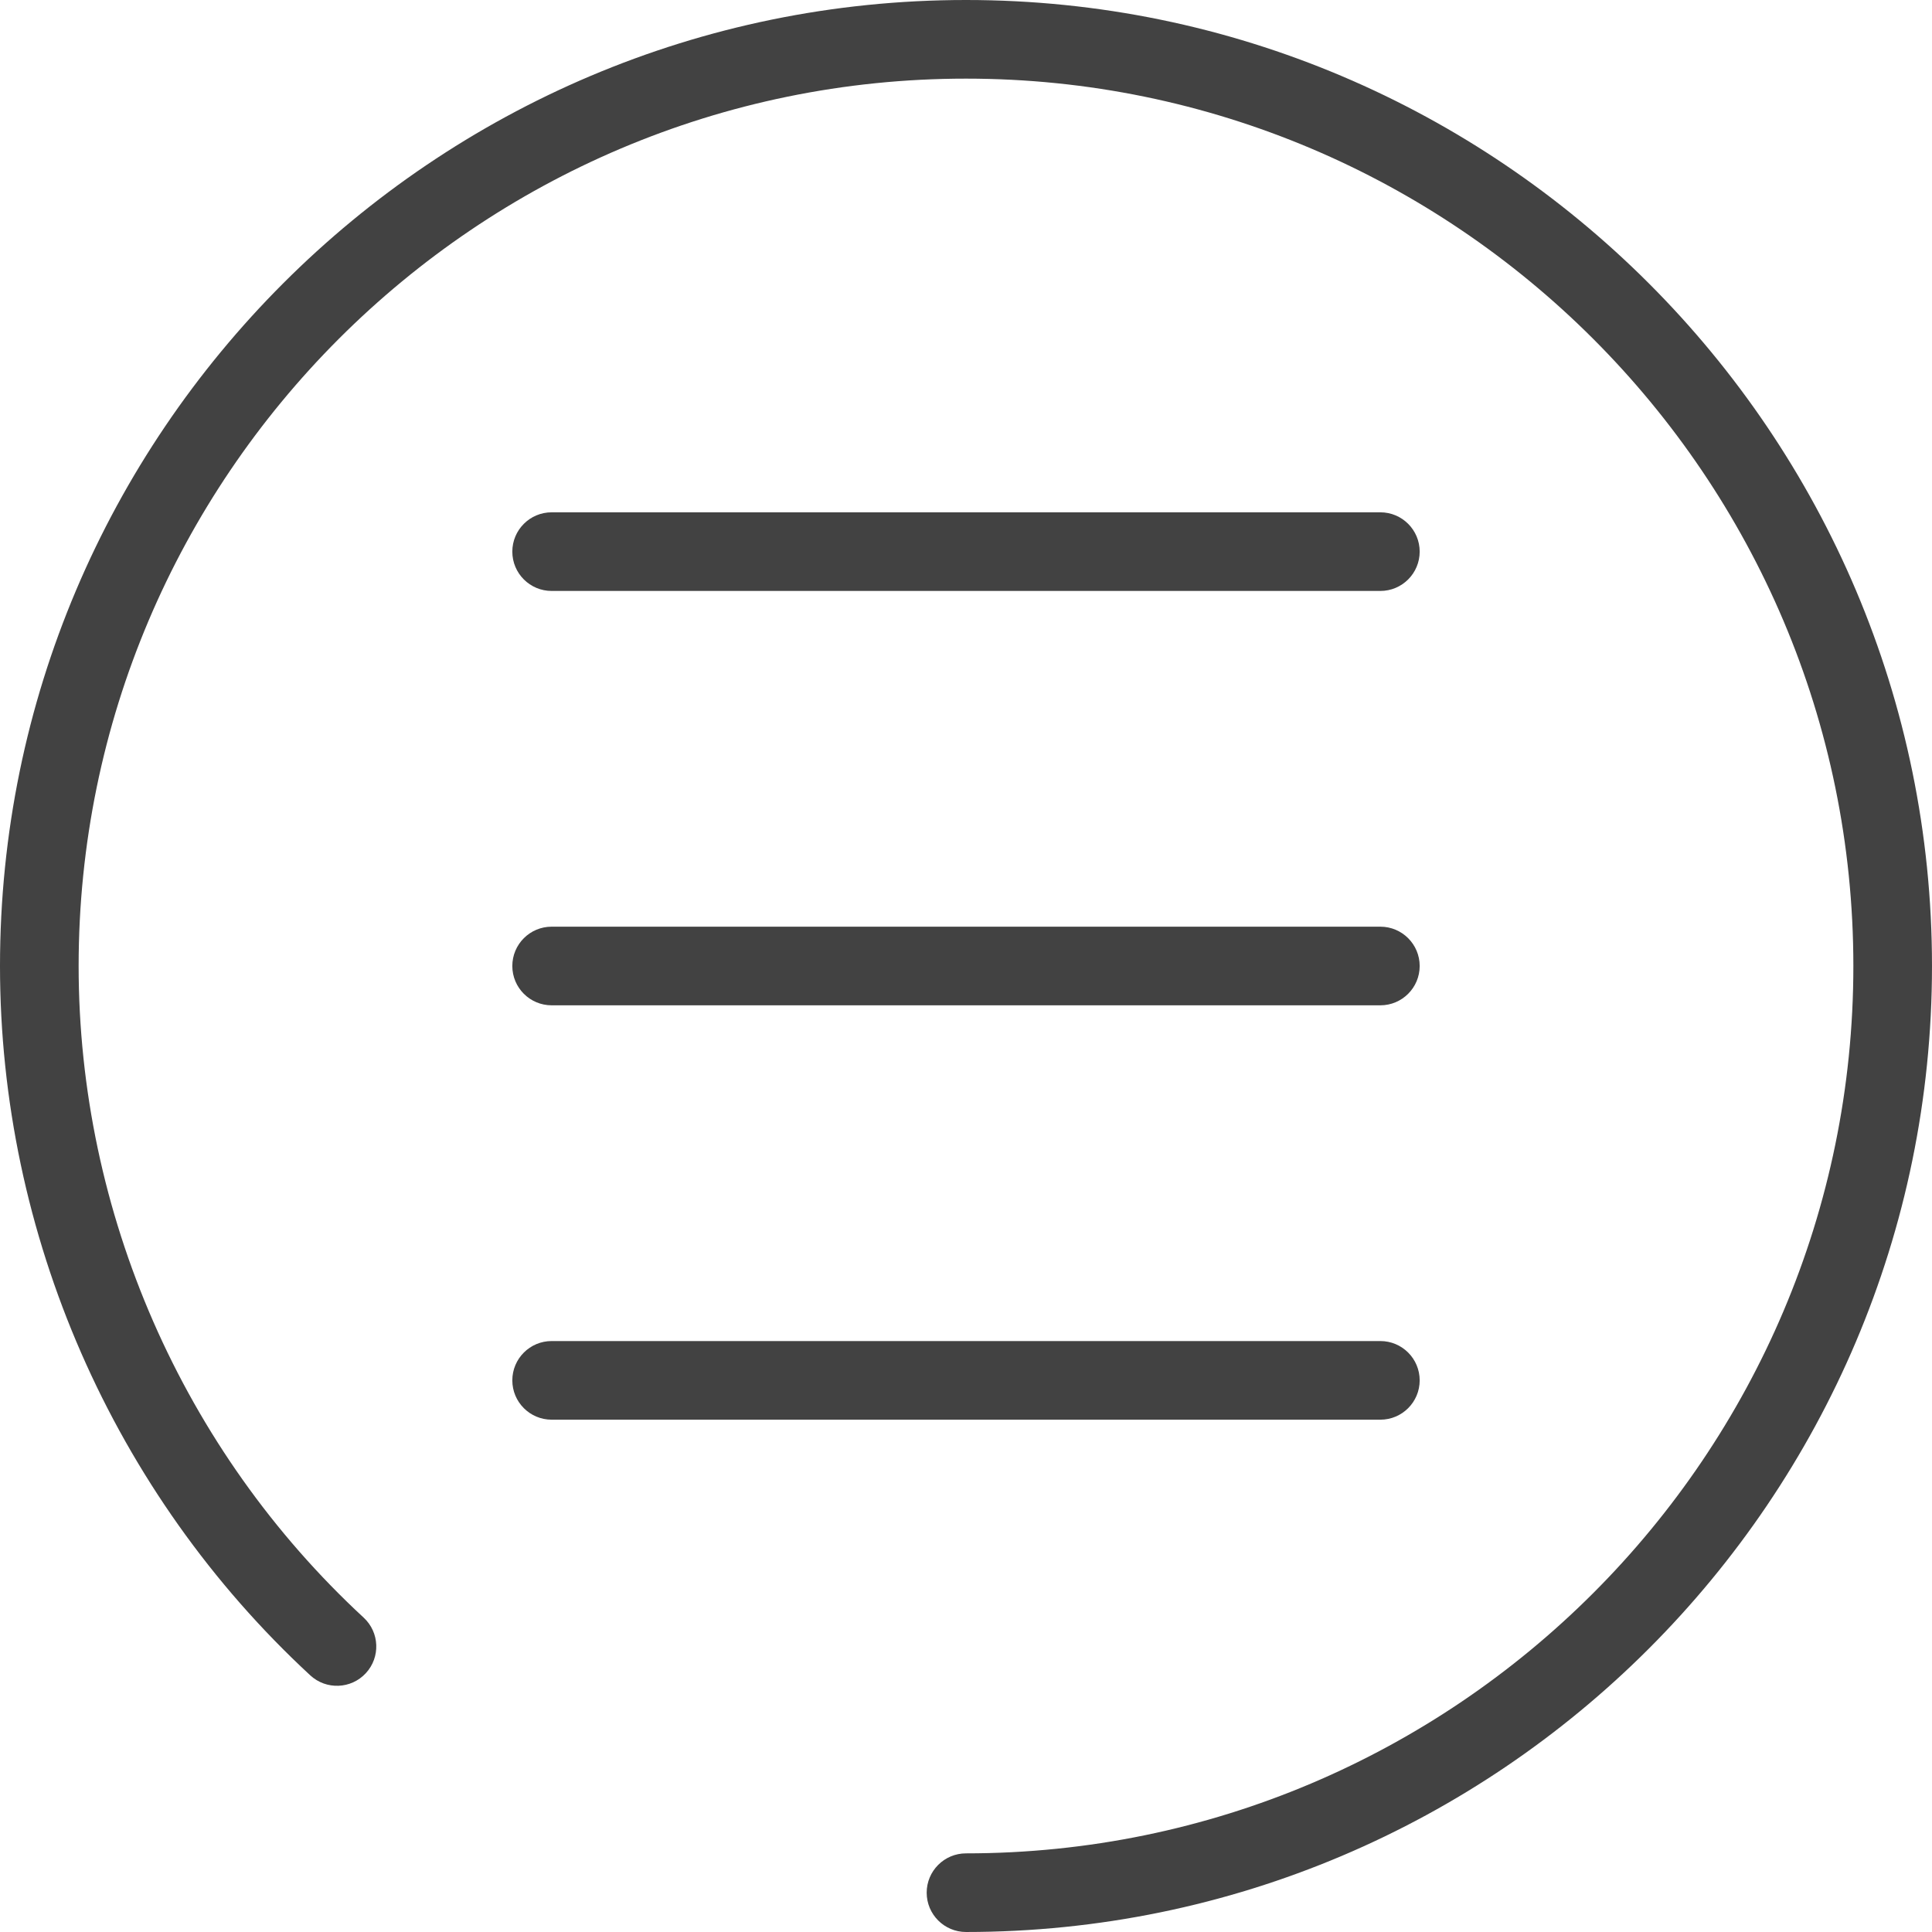
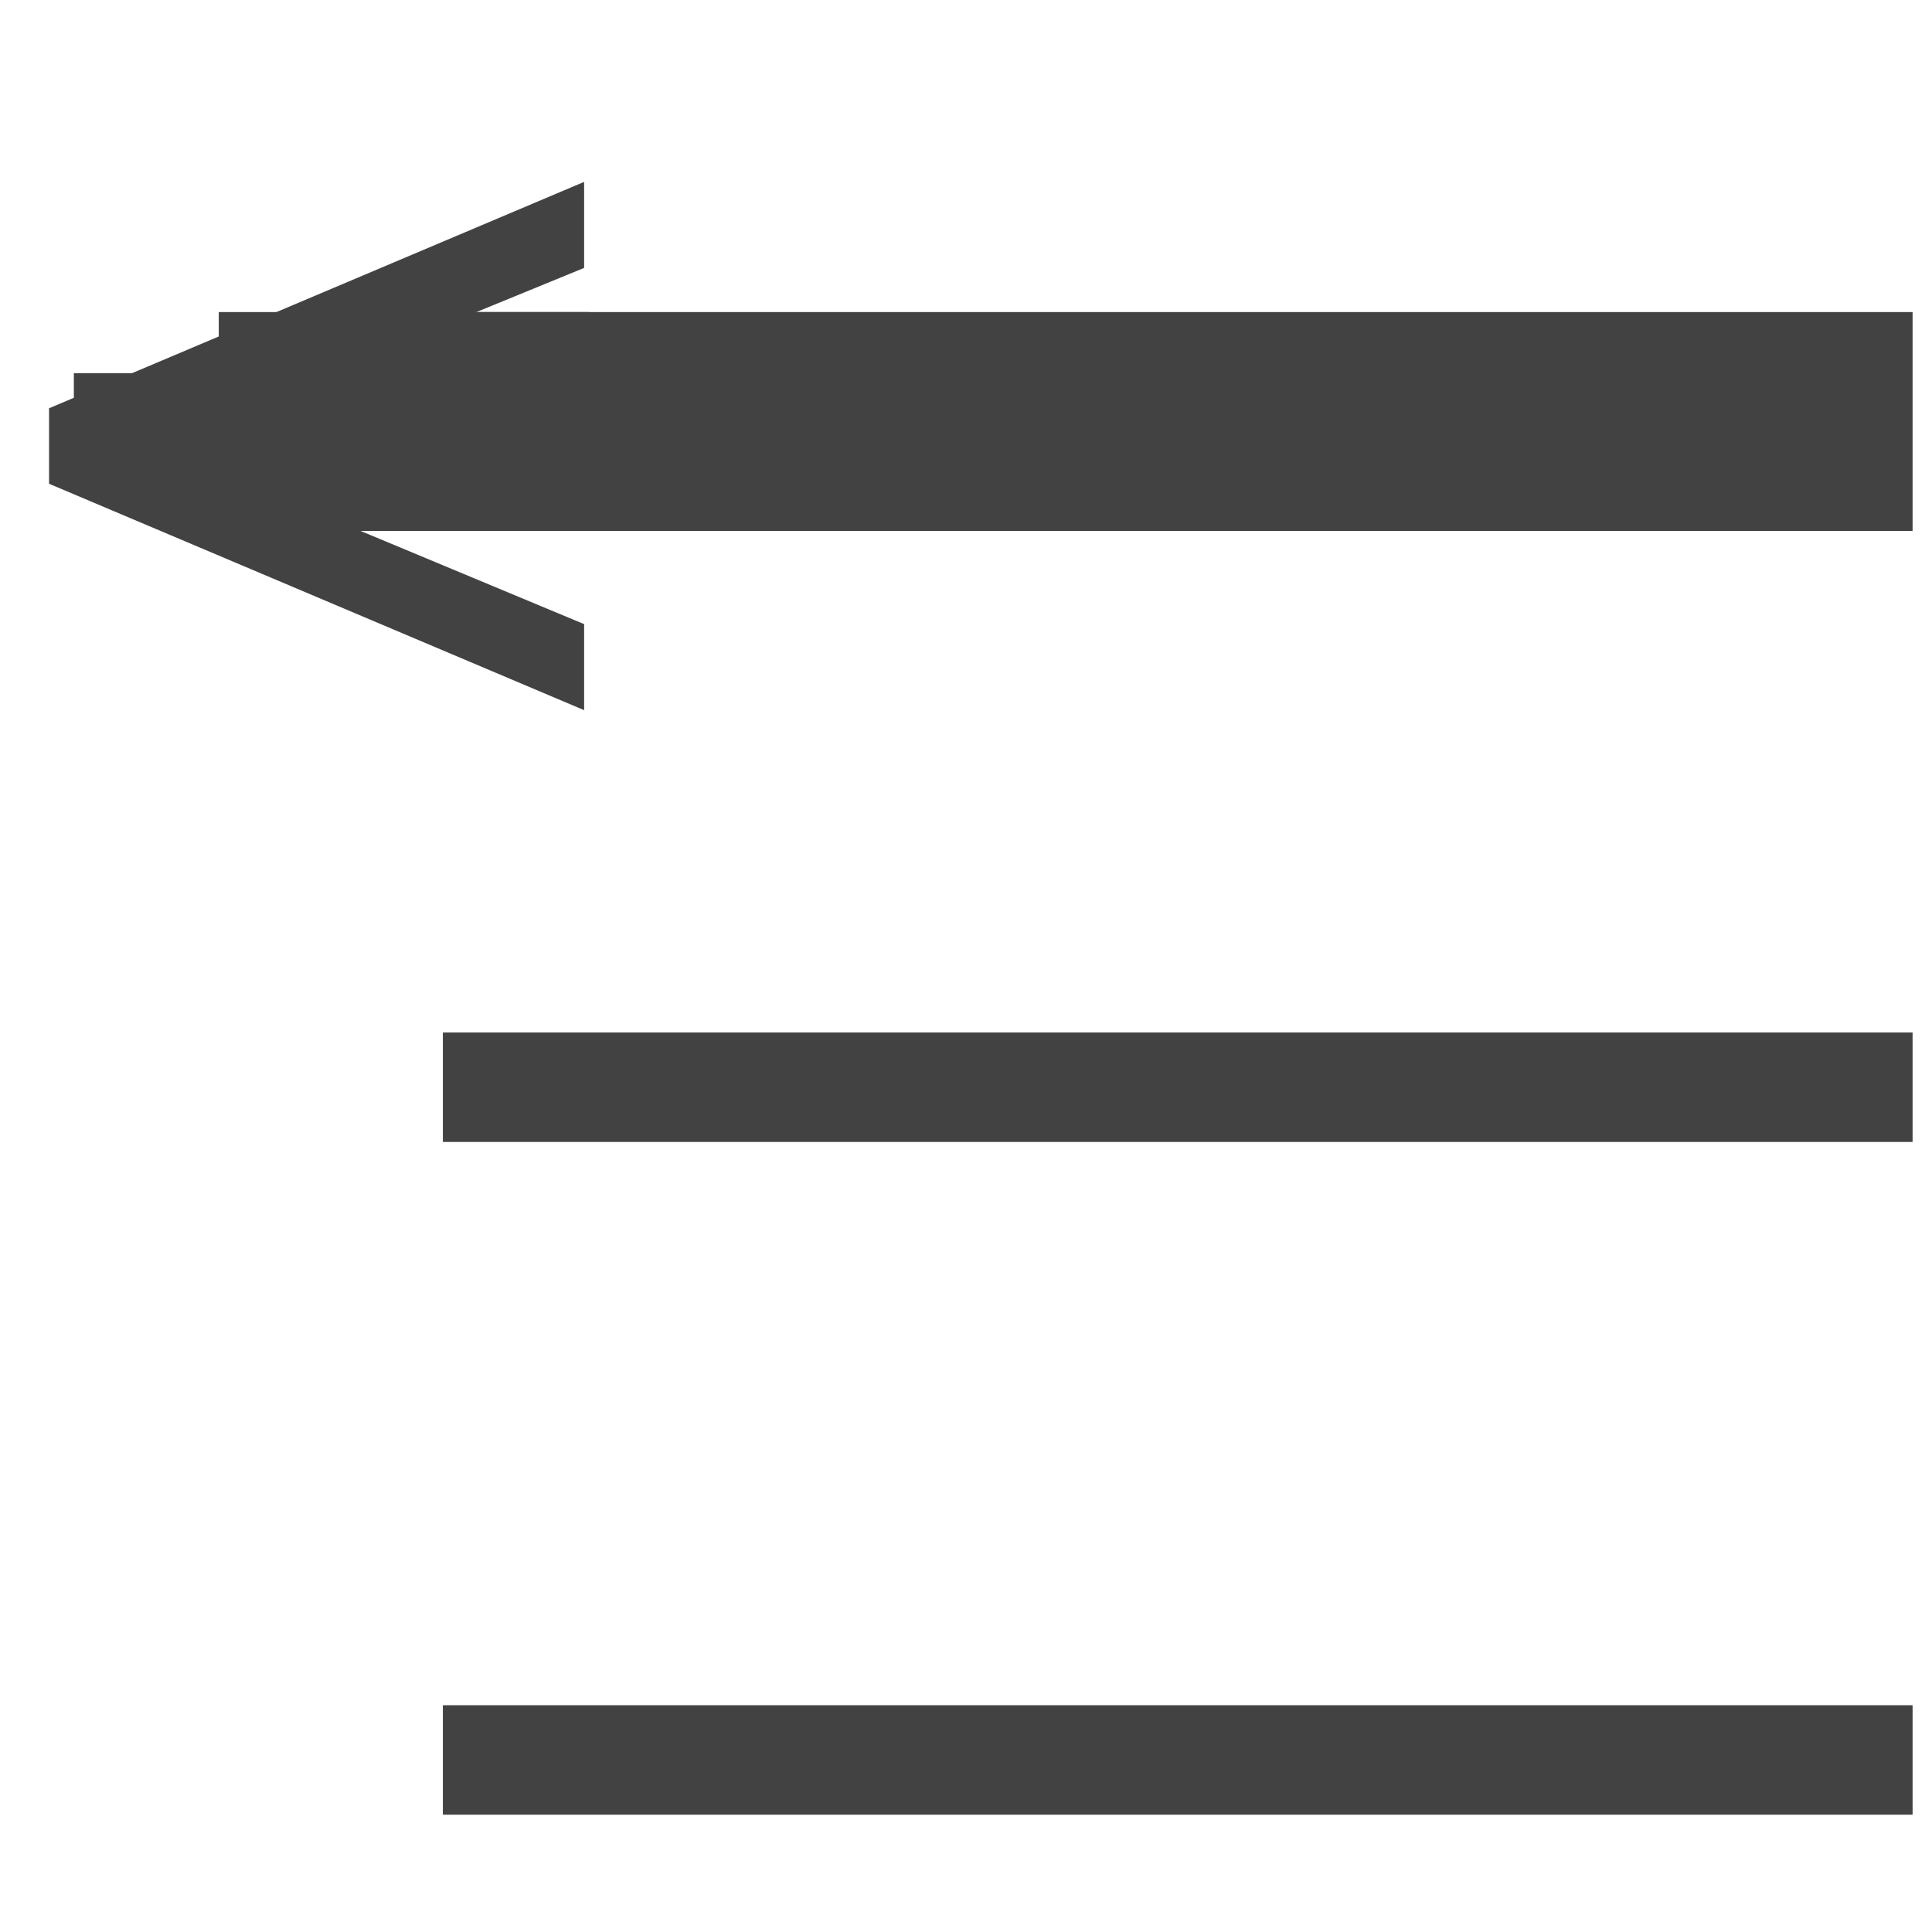
- <svg xmlns="http://www.w3.org/2000/svg" version="1.1" id="Capa_1" x="0px" y="0px" viewBox="0 0 294.843 294.843" style="enable-background:new 0 0 294.843 294.843;" xml:space="preserve">
-   <g fill="#424242">
-     <path d="M147.421,0C66.133,0,0,66.133,0,147.421c0,40.968,17.259,80.425,47.351,108.255c2.433,2.25,6.229,2.101,8.479-0.331   c2.25-2.434,2.102-6.229-0.332-8.479C27.854,221.3,12,185.054,12,147.421C12,72.75,72.75,12,147.421,12   s135.421,60.75,135.421,135.421s-60.75,135.421-135.421,135.421c-3.313,0-6,2.687-6,6s2.687,6,6,6   c81.289,0,147.421-66.133,147.421-147.421S228.71,0,147.421,0z" />
-     <path d="M84.185,90.185h126.473c3.313,0,6-2.687,6-6s-2.687-6-6-6H84.185c-3.313,0-6,2.687-6,6S80.872,90.185,84.185,90.185z" />
-     <path d="M84.185,153.421h126.473c3.313,0,6-2.687,6-6s-2.687-6-6-6H84.185c-3.313,0-6,2.687-6,6S80.872,153.421,84.185,153.421z" />
-     <path d="M216.658,210.658c0-3.313-2.687-6-6-6H84.185c-3.313,0-6,2.687-6,6s2.687,6,6,6h126.473   C213.971,216.658,216.658,213.971,216.658,210.658z" />
+ <svg xmlns="http://www.w3.org/2000/svg" width="40px" height="40px" viewBox="0 0 40 40" version="1.1">
+   <defs />
+   <g id="Page-1" stroke="none" stroke-width="1" fill="none" fill-rule="evenodd">
+     <g id="logs" transform="translate(0, -7)" fill="#424242">
+       <rect id="Rectangle-path" x="9.169" y="13.461" width="30.429" height="4.531" />
+       <rect id="Rectangle-path" x="9.169" y="28.377" width="30.429" height="2.266" />
+       <rect id="Rectangle-path" x="9.169" y="42.305" width="30.429" height="2.266" />
+       <rect id="Rectangle-path" x="4.529" y="13.461" width="7.664" height="4.531" />
+       <rect id="Rectangle-path" x="1.529" y="14.726" width="7.664" height="2.266" />
+       <text id="&lt;" font-family="Helvetica" font-size="22.661" font-weight="normal">
+         <tspan x="0" y="21.5">&lt;</tspan>
+       </text>
+     </g>
  </g>
-   <g>
- </g>
-   <g>
- </g>
-   <g>
- </g>
-   <g>
- </g>
-   <g>
- </g>
-   <g>
- </g>
-   <g>
- </g>
-   <g>
- </g>
-   <g>
- </g>
-   <g>
- </g>
-   <g>
- </g>
-   <g>
- </g>
-   <g>
- </g>
-   <g>
- </g>
-   <g>
- </g>
</svg>
